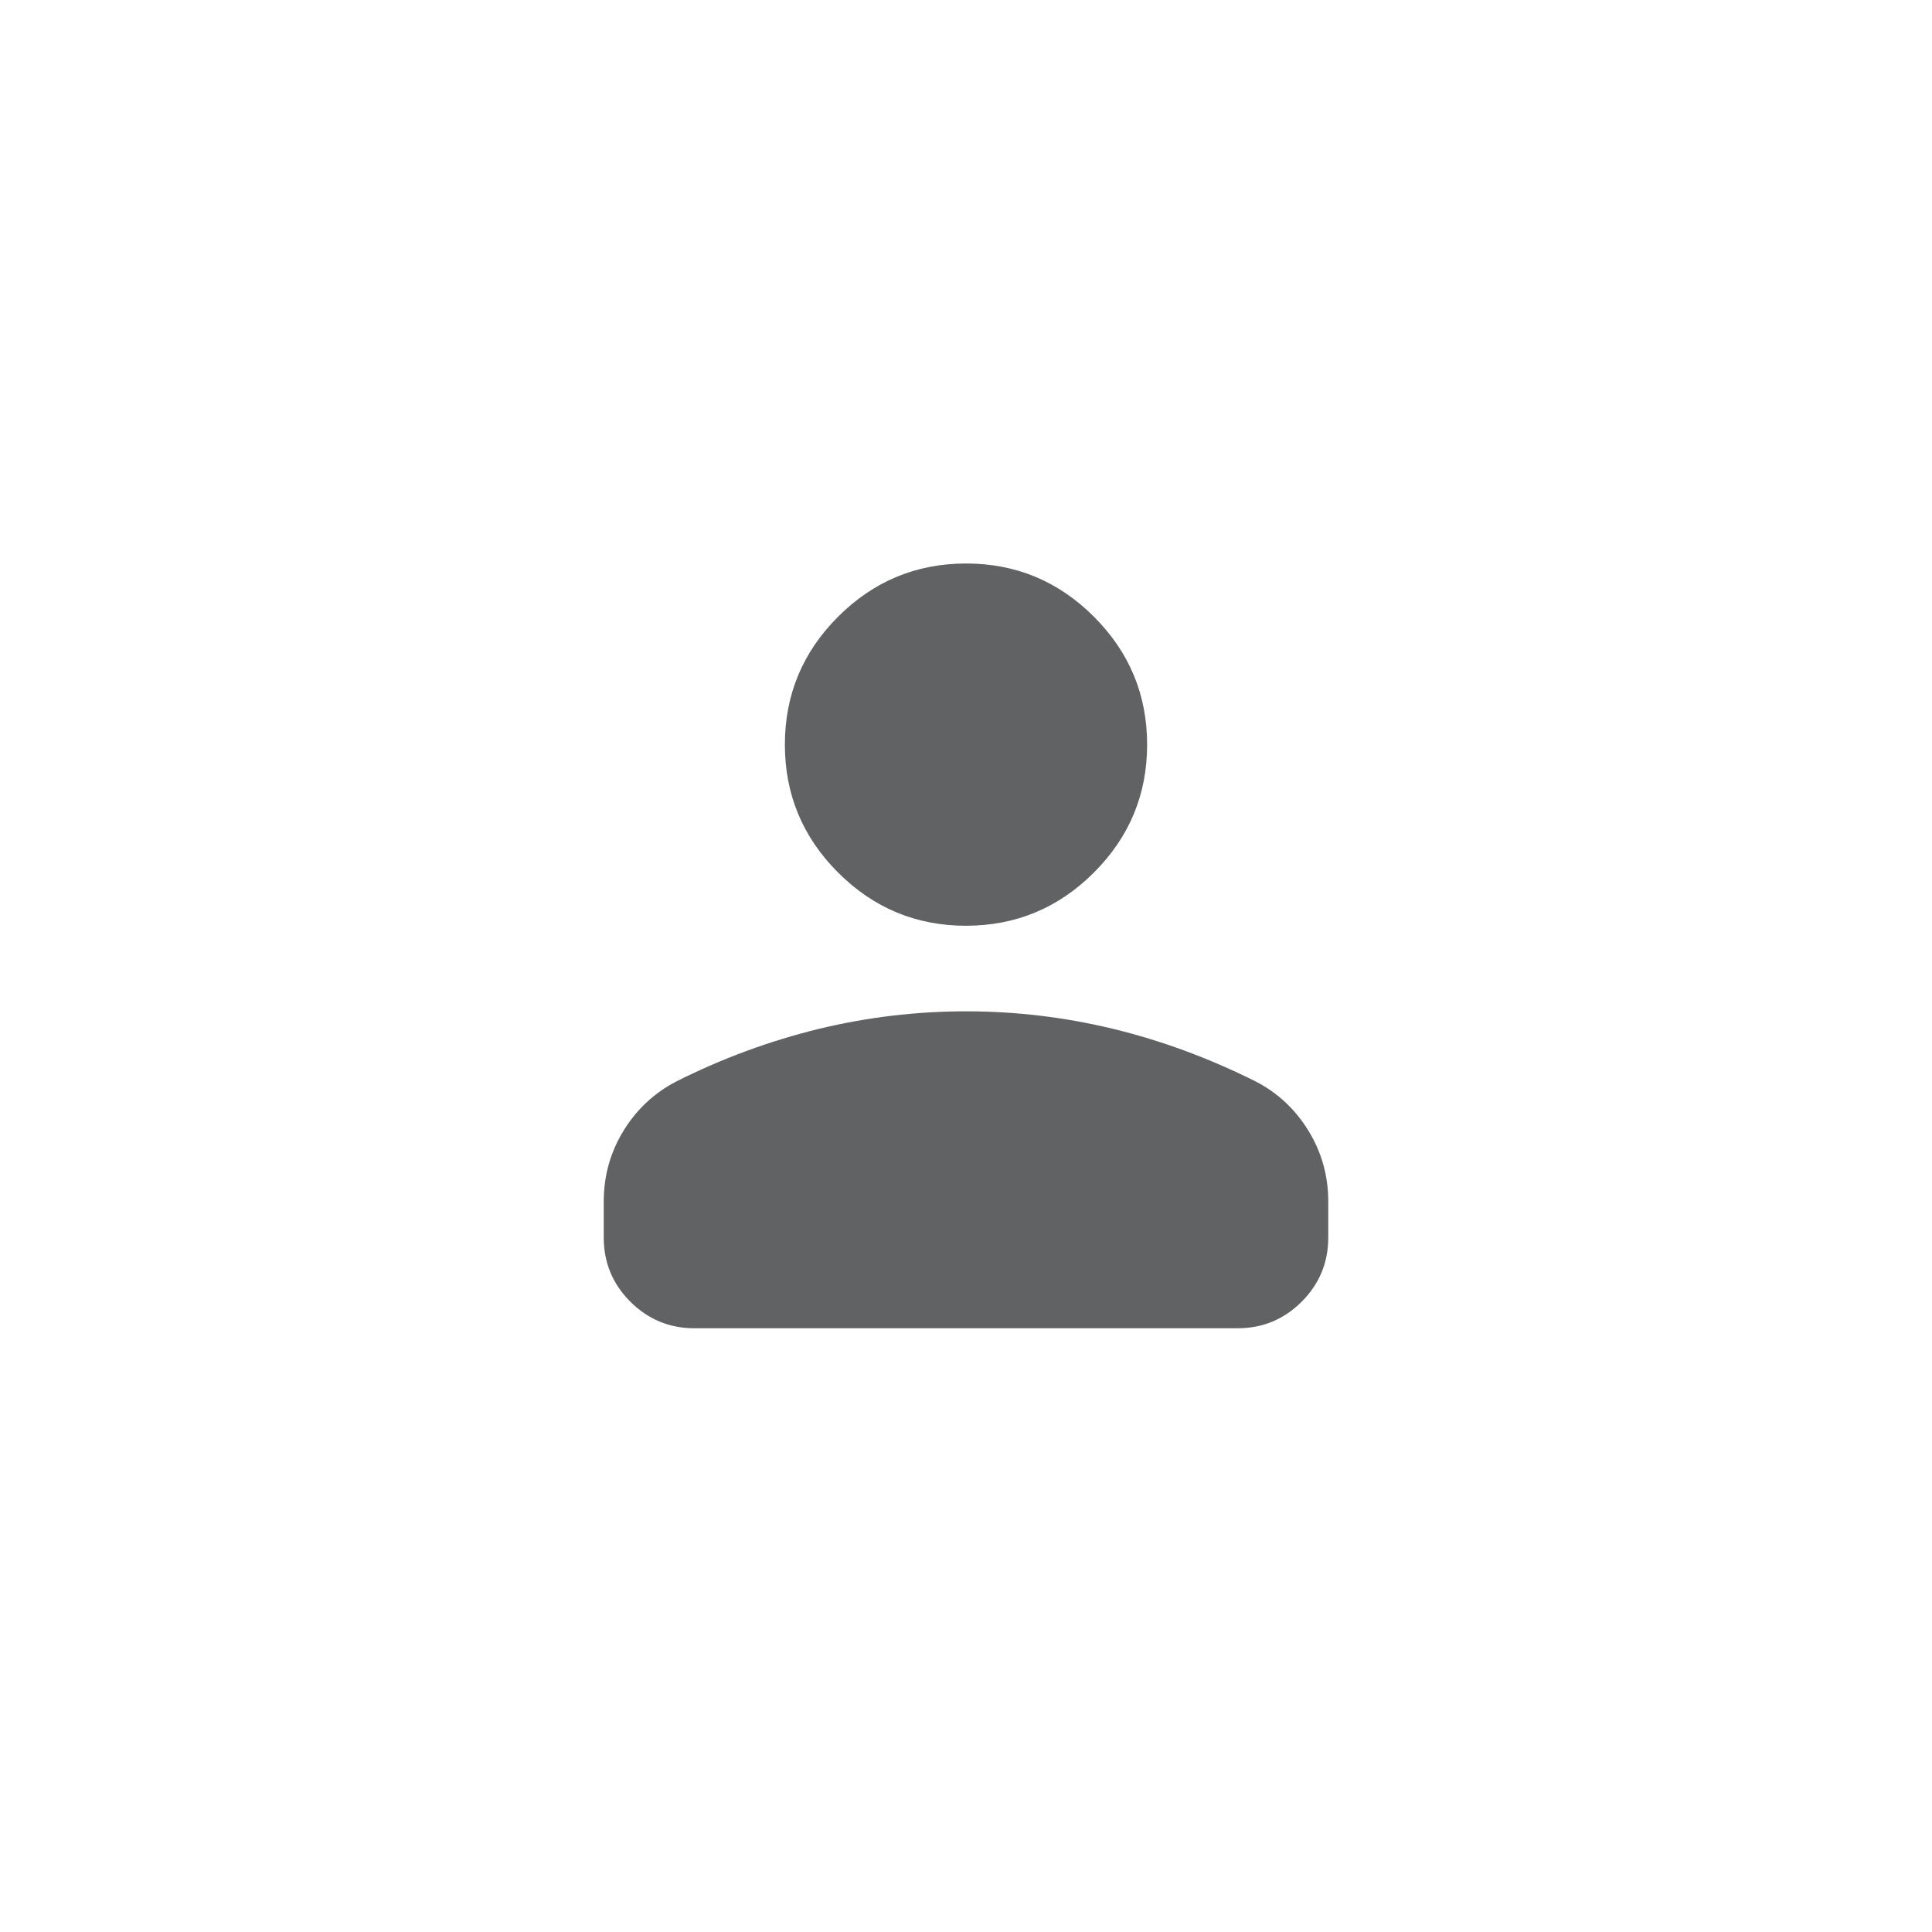
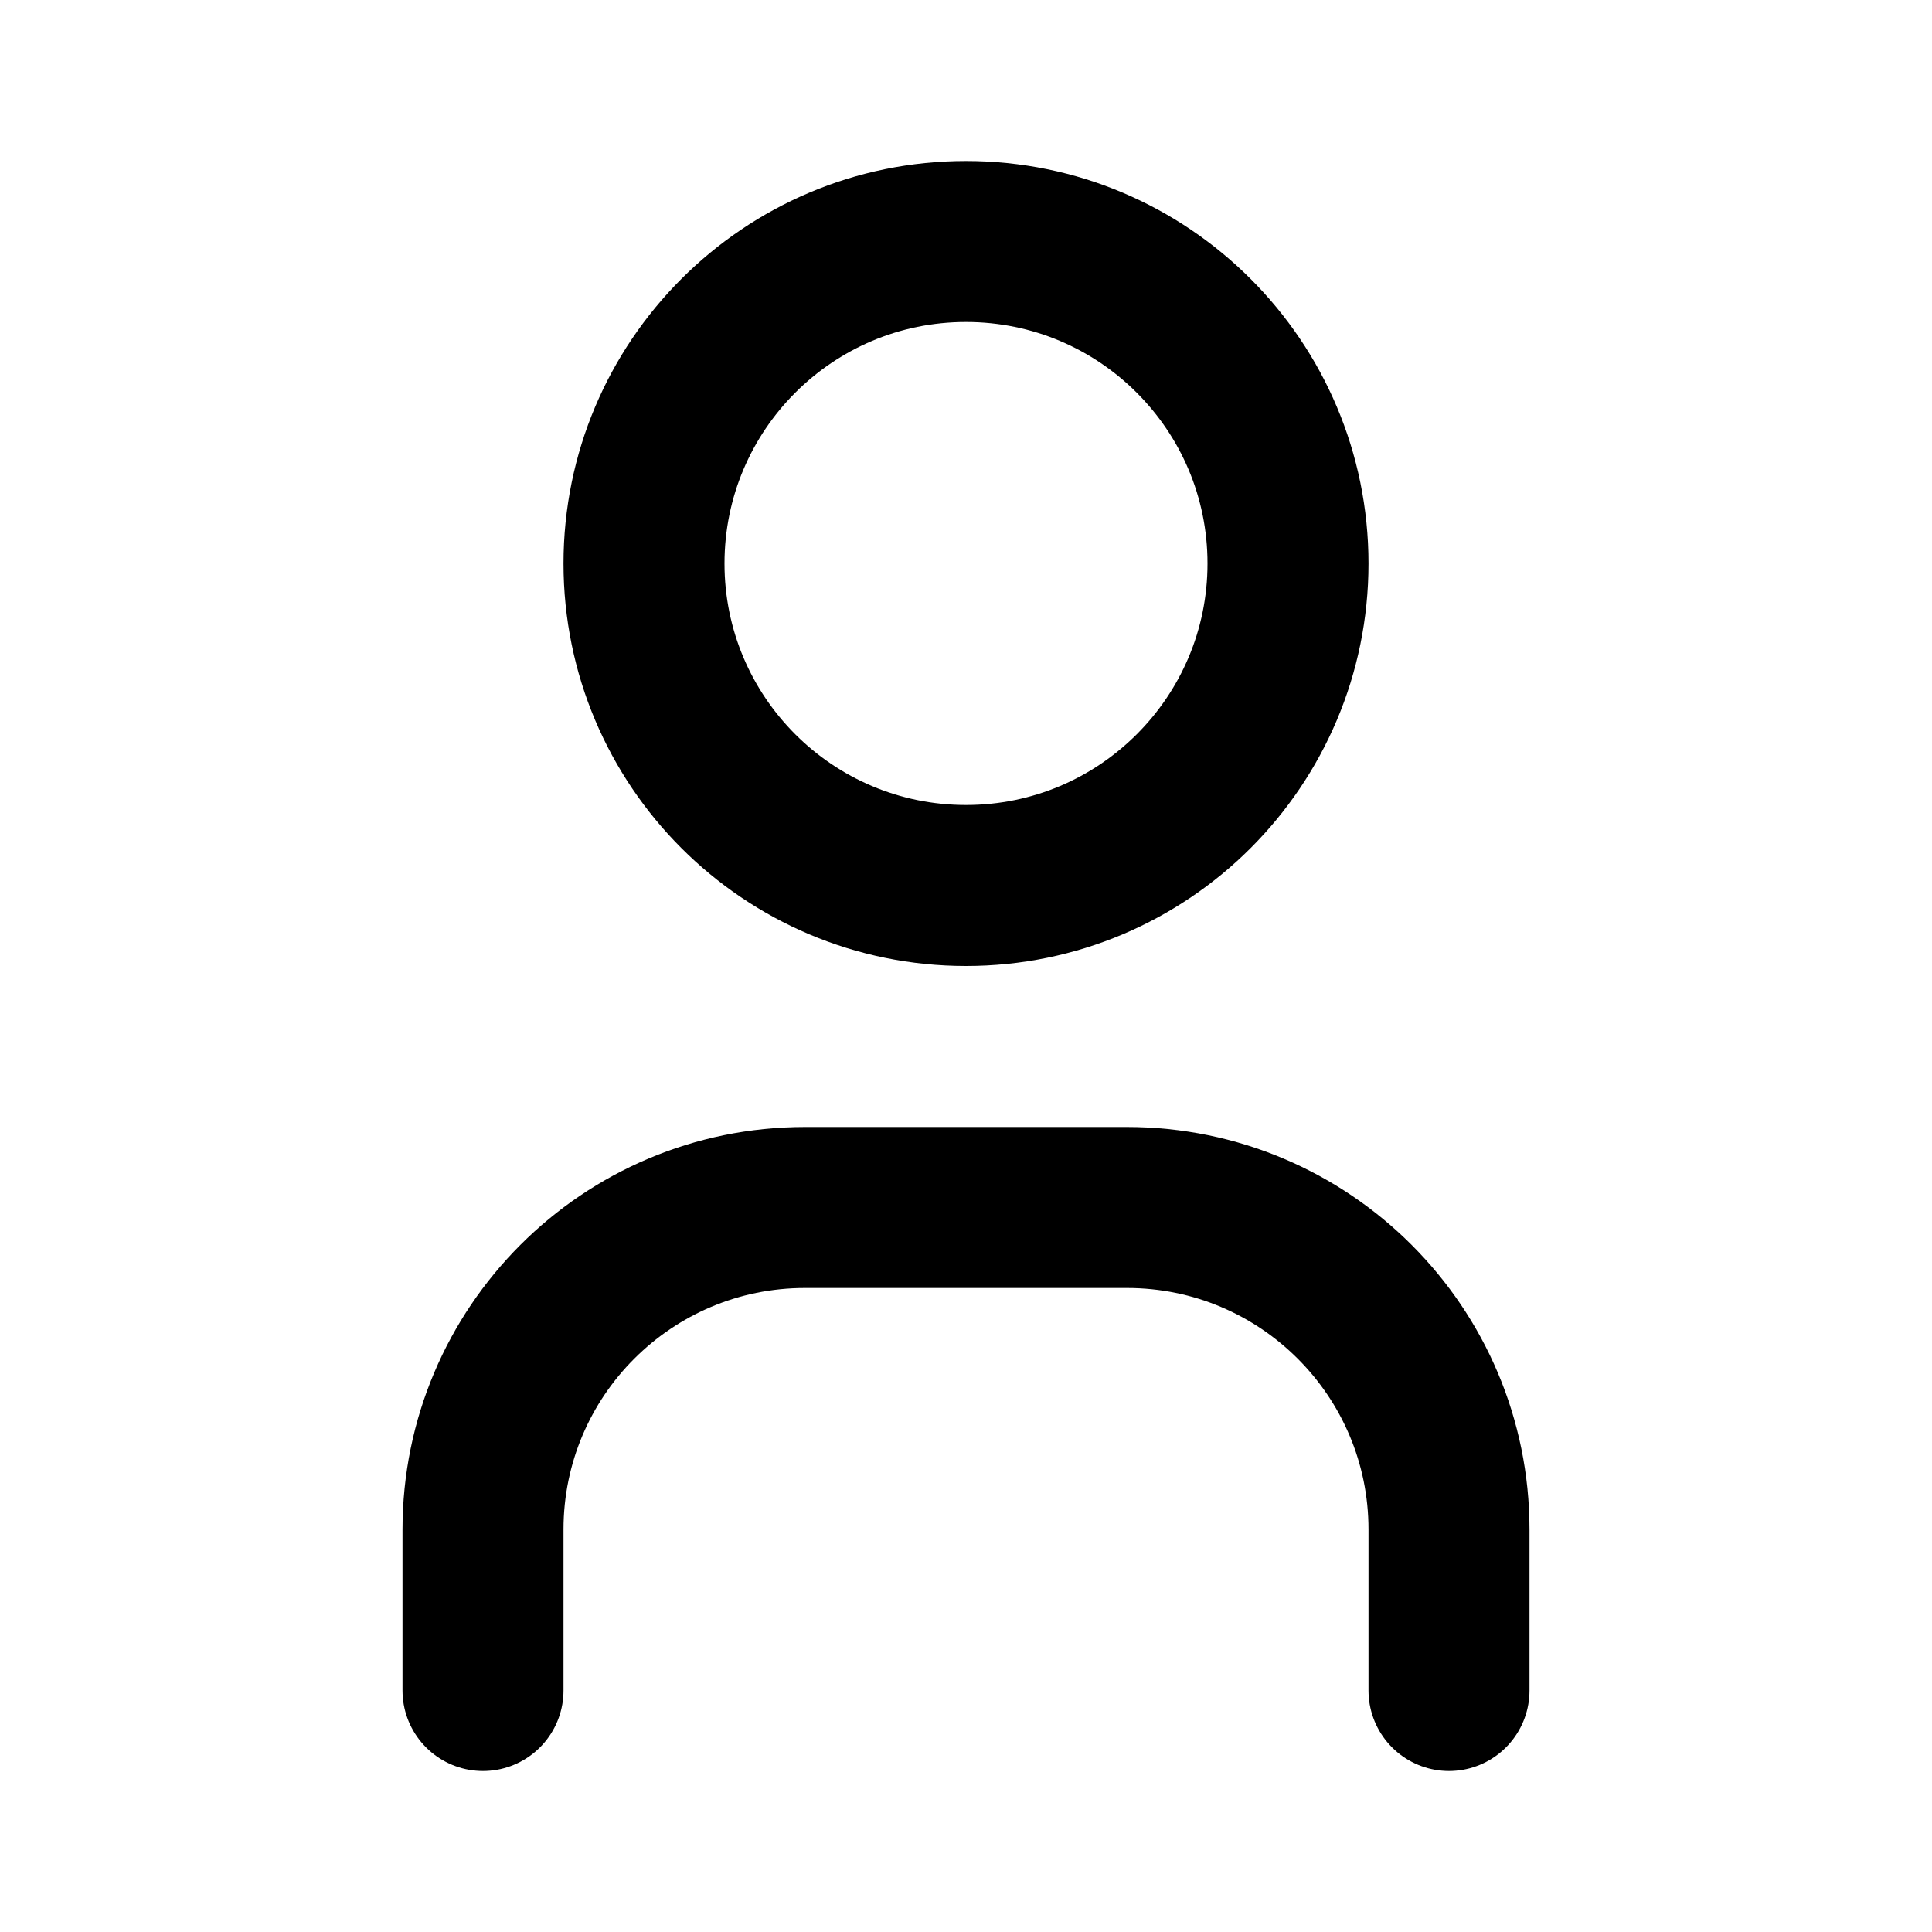
- <svg viewBox="0 0 48 48" height="212" width="212" preserveAspectRatio="xMidYMid meet" class="xh8yej3 x5yr21d x14yjl9h xudhj91 x18nykt9 xww2gxu x1q3ci2r x4u6w88 x1g40iwv" fill="none">
-   <path d="M24 23q-1.857 0-3.178-1.322Q19.5 20.357 19.5 18.5t1.322-3.178T24 14t3.178 1.322Q28.5 16.643 28.5 18.5t-1.322 3.178T24 23m-6.75 10q-.928 0-1.59-.66-.66-.662-.66-1.59v-.9q0-.956.492-1.758A3.3 3.3 0 0 1 16.8 26.87a16.7 16.7 0 0 1 3.544-1.308q1.8-.435 3.656-.436 1.856 0 3.656.436T31.2 26.87q.816.422 1.308 1.223T33 29.85v.9q0 .928-.66 1.59-.662.66-1.59.66z" fill="#606263" class="x1d6ck0k" />
+ <svg xmlns="http://www.w3.org/2000/svg" width="24" height="24" viewBox="0 0 24 24" fill="none" stroke="currentColor" stroke-width="2" stroke-linecap="round" stroke-linejoin="round" class="icon icon-tabler icons-tabler-outline icon-tabler-user">
+   <path stroke="none" d="M0 0h24v24H0z" fill="none" />
+   <path d="M8 7a4 4 0 1 0 8 0a4 4 0 0 0 -8 0" />
+   <path d="M6 21v-2a4 4 0 0 1 4 -4h4a4 4 0 0 1 4 4v2" />
</svg>
